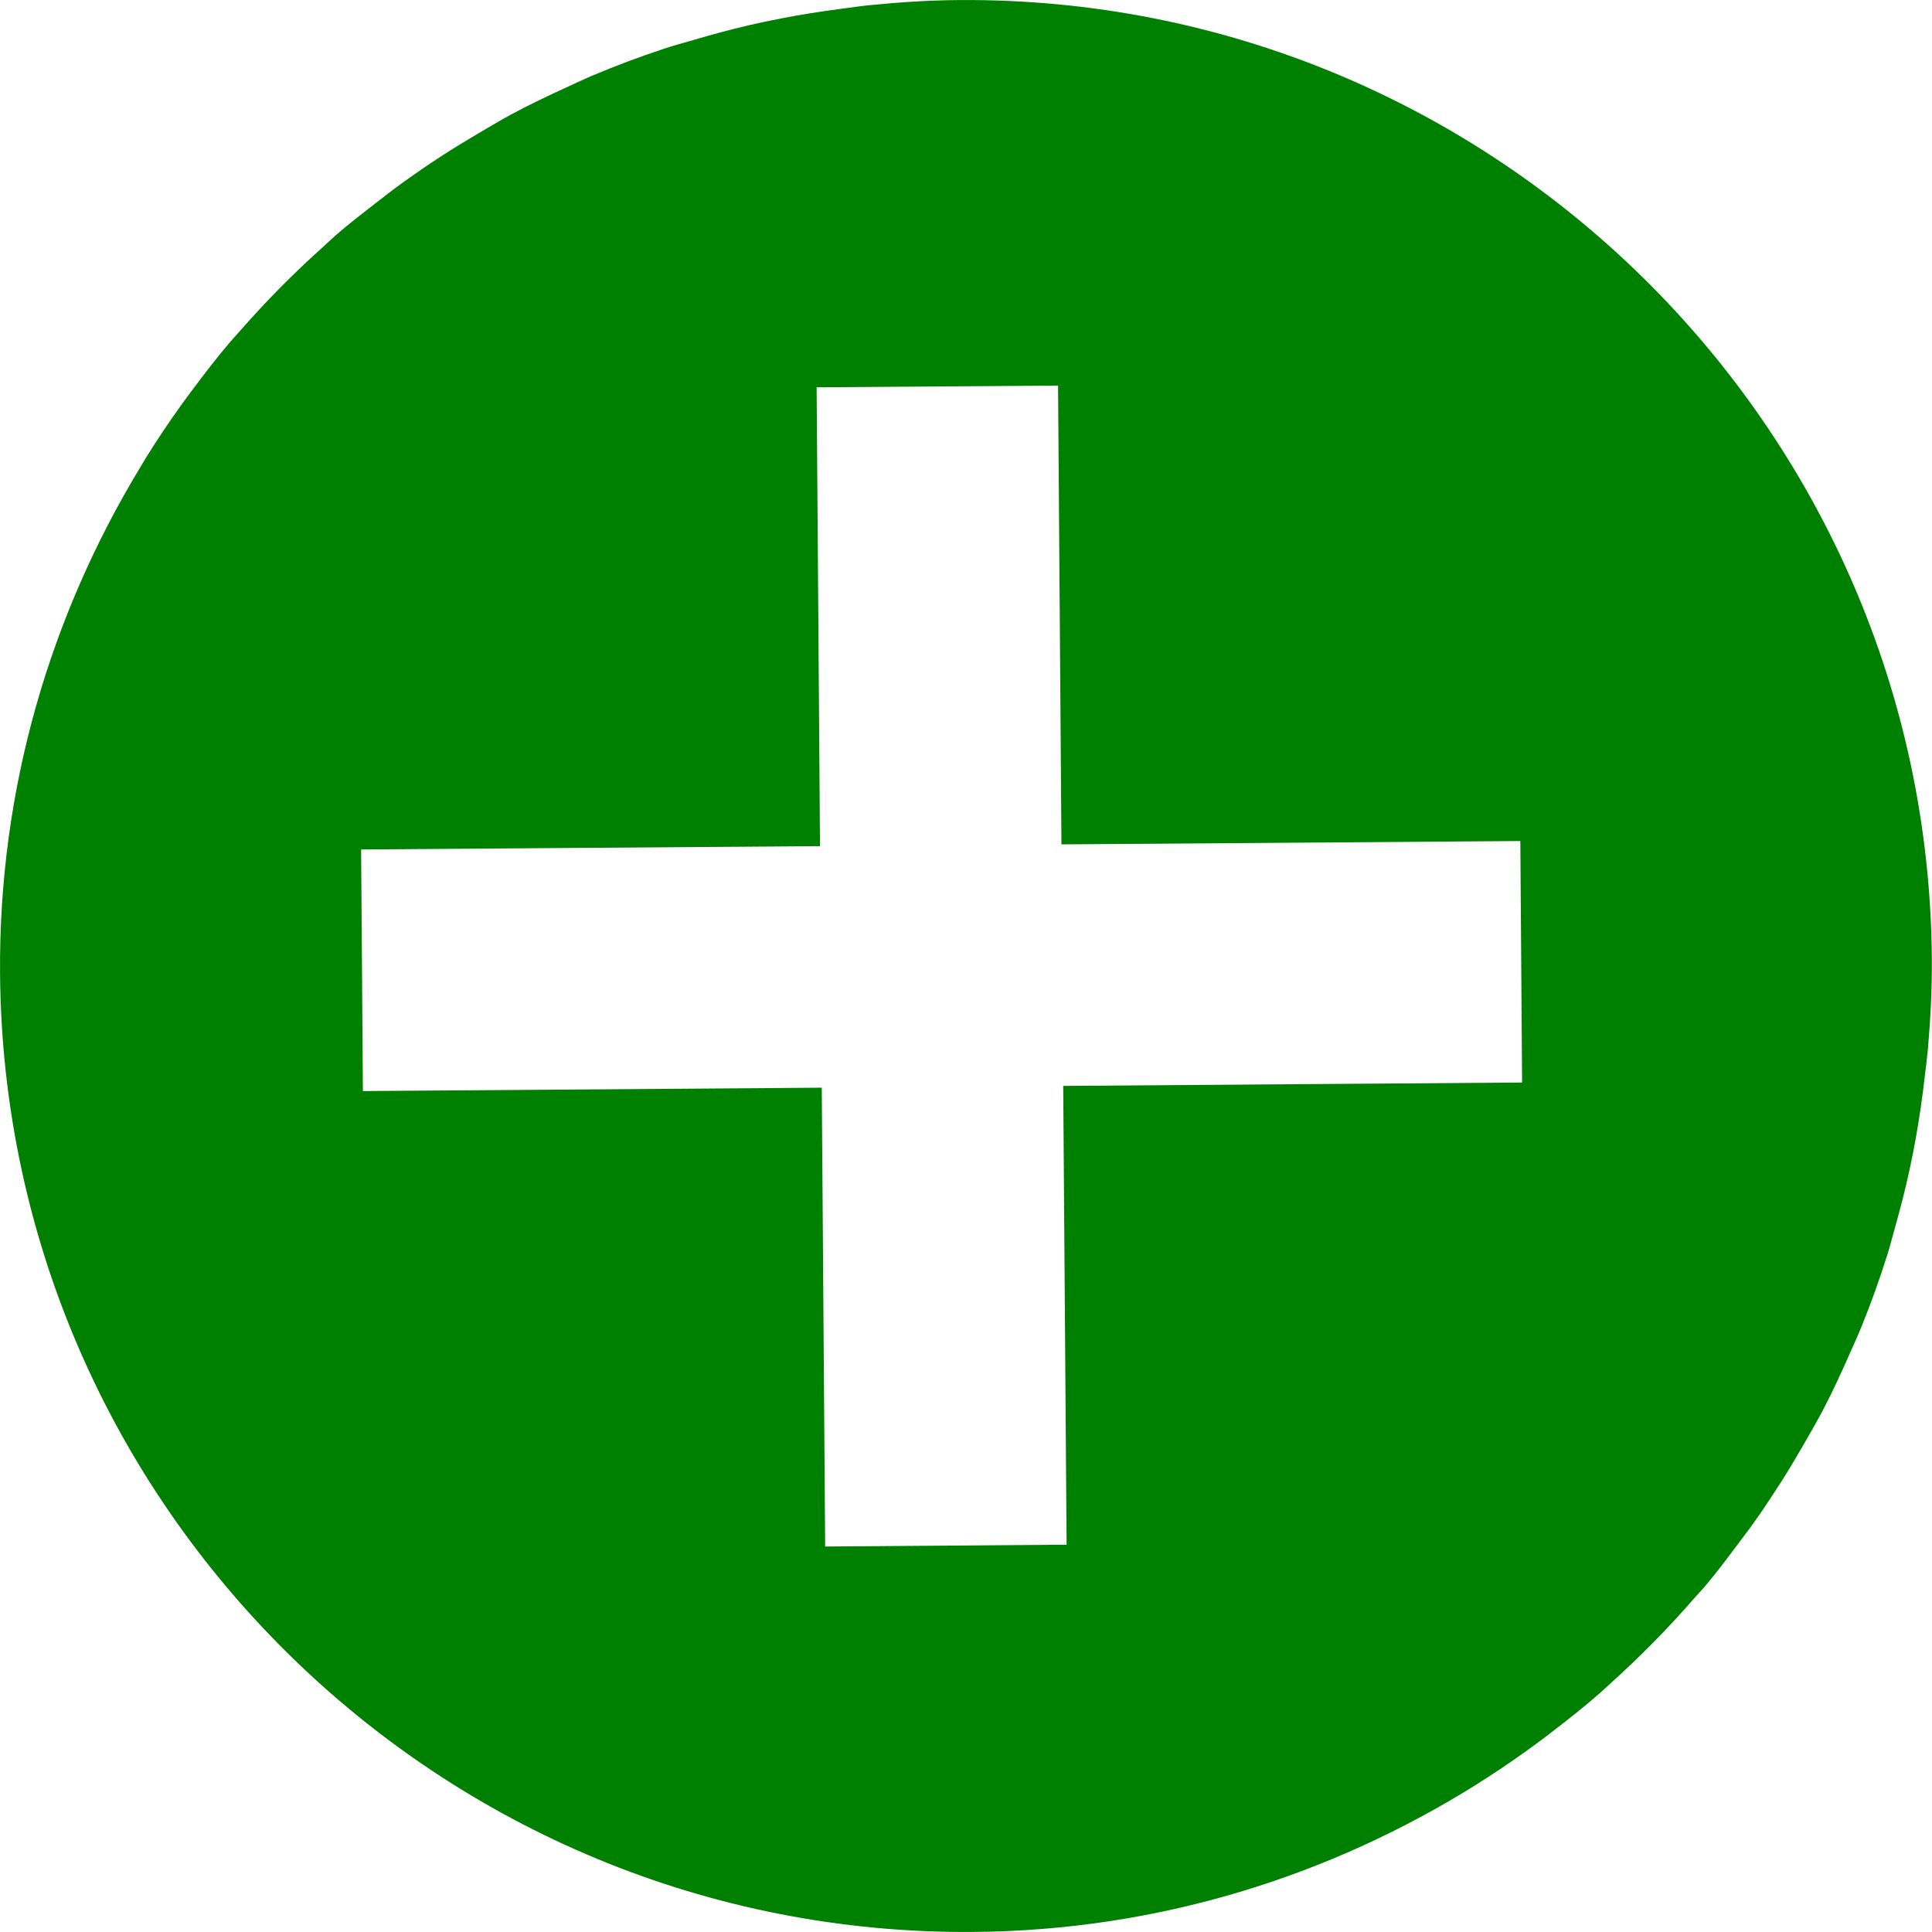
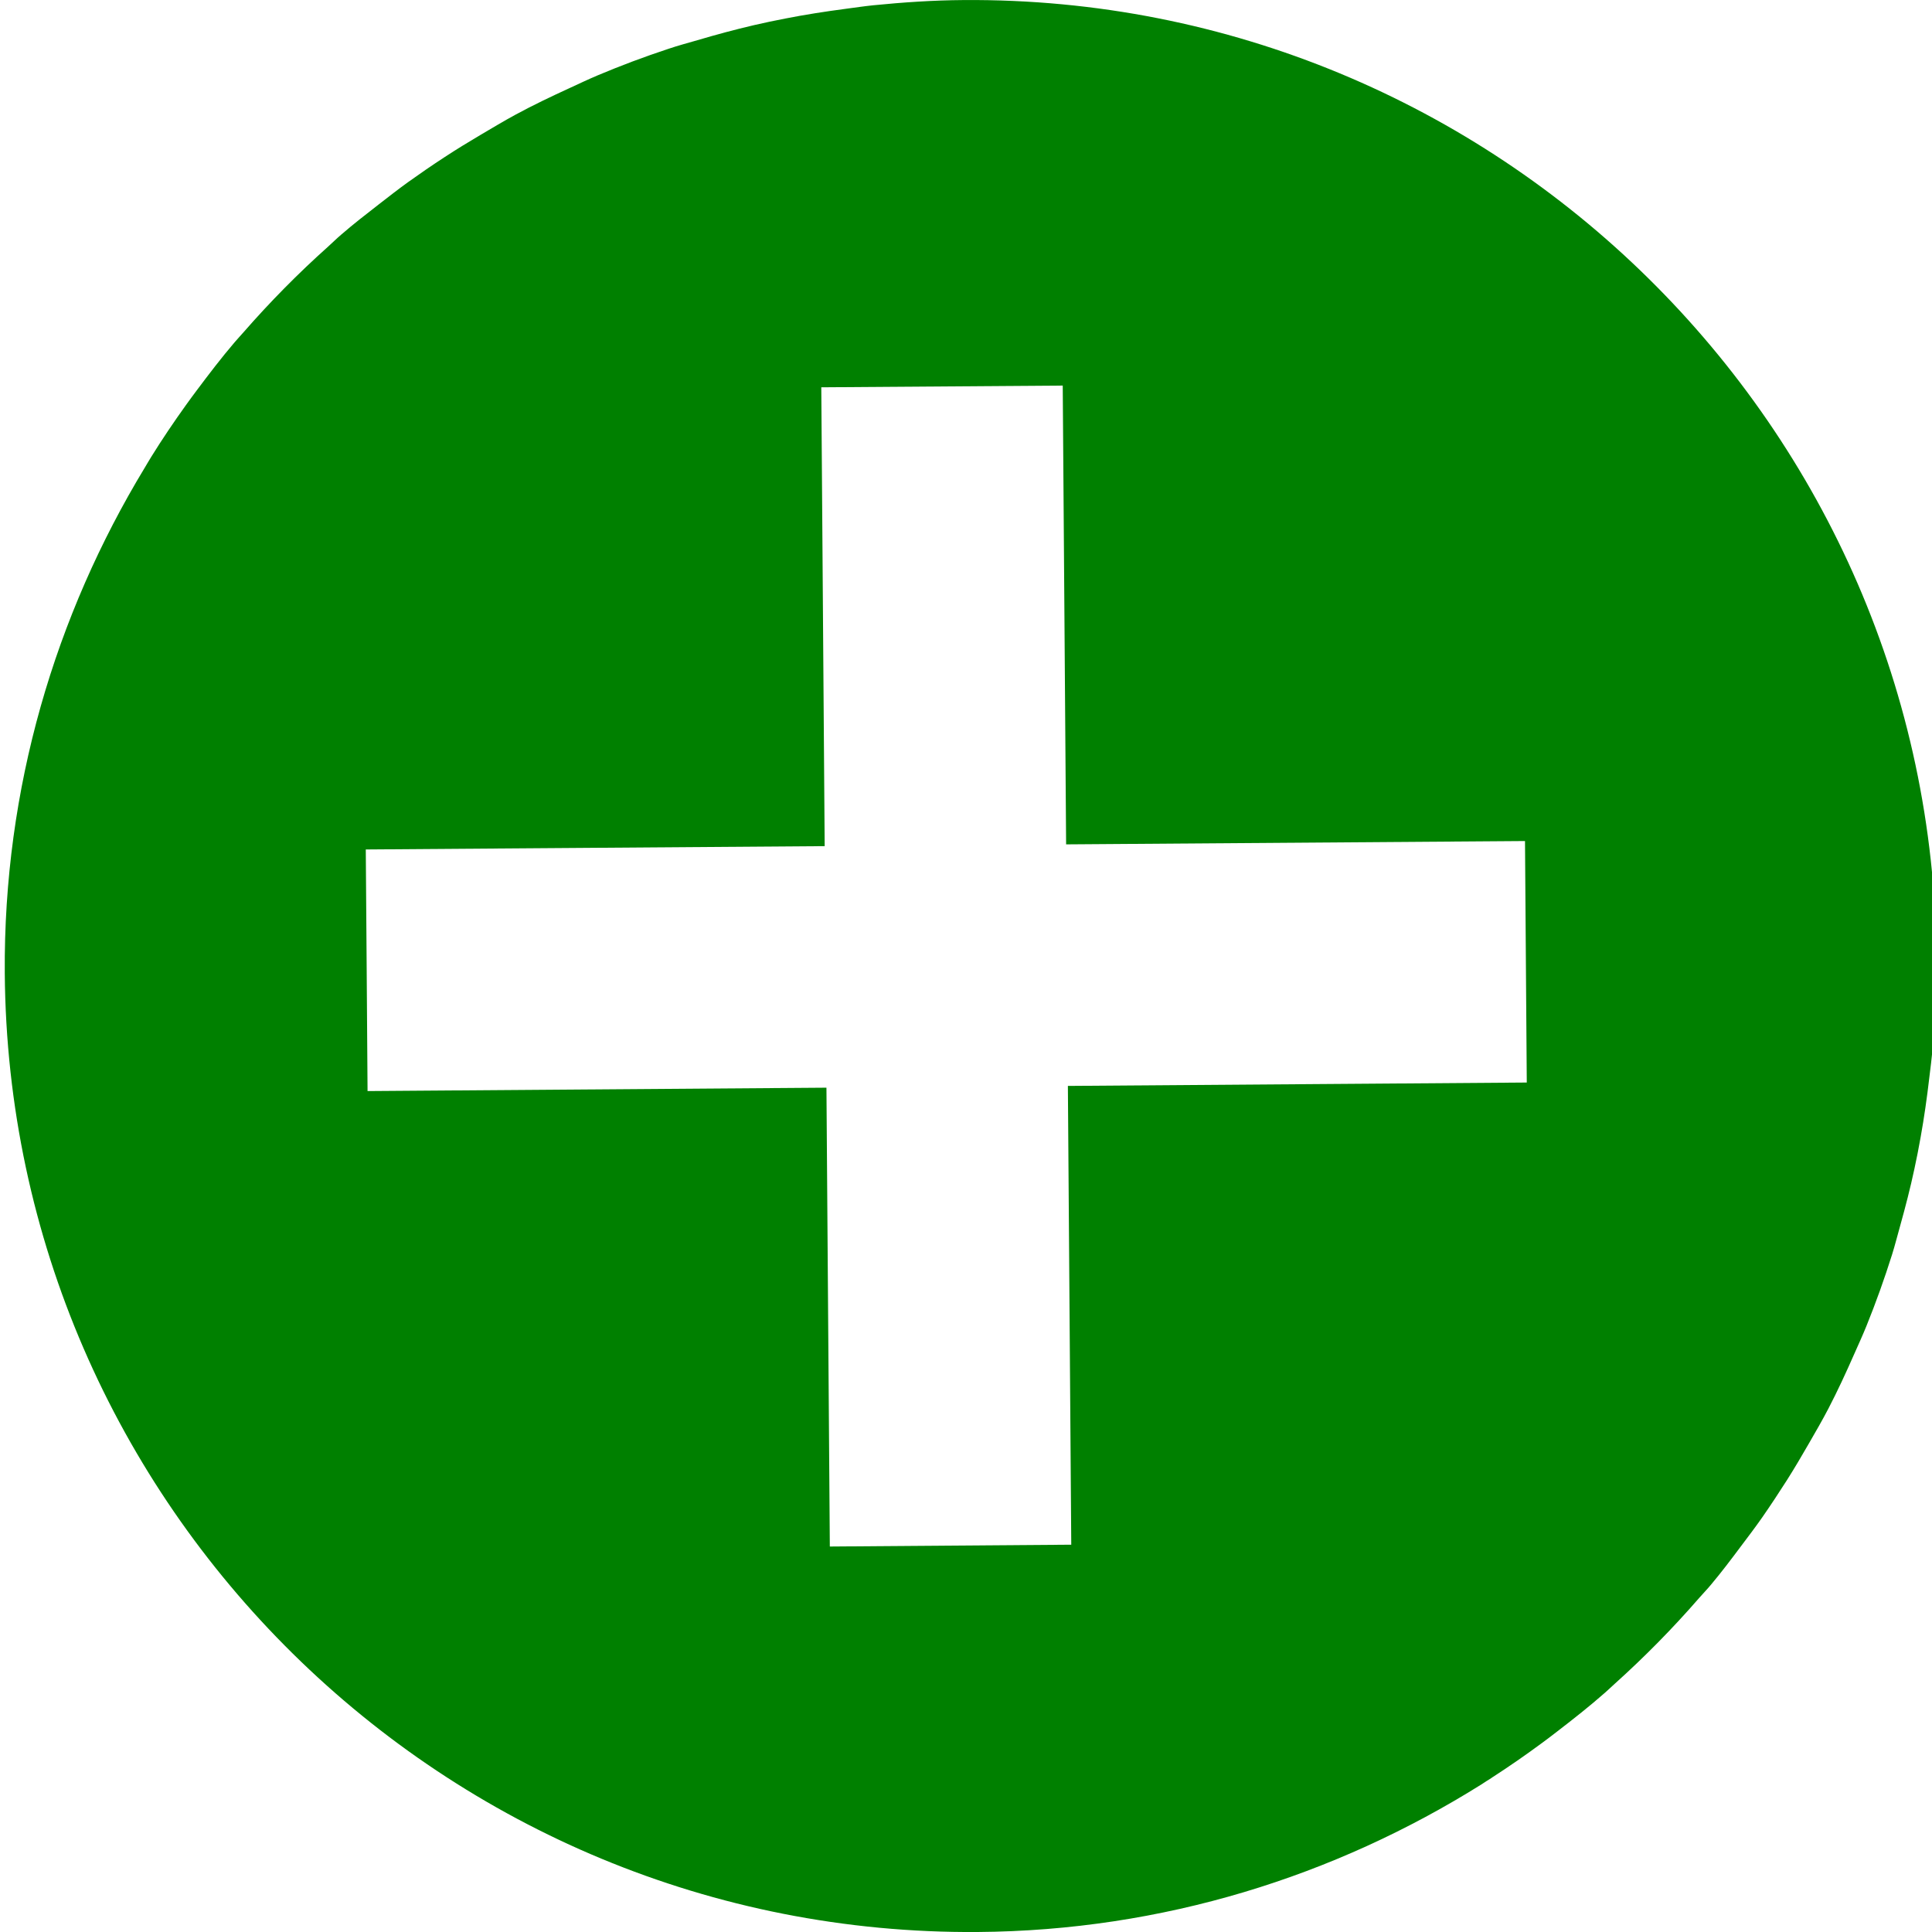
<svg xmlns="http://www.w3.org/2000/svg" version="1.1" id="Layer_1" x="0px" y="0px" width="35.998" height="36.001" viewBox="0 0 35.998 36.001" enable-background="new 0 0 100 100" xml:space="preserve">
  <defs id="defs11" />
-   <path d="m 27.706,33.129 c 0.326,-0.21 0.643,-0.43 0.954,-0.66 0.094,-0.069 0.186,-0.14 0.278,-0.211 0.3,-0.231 0.596,-0.464 0.88,-0.714 0.064,-0.055 0.124,-0.115 0.187,-0.171 0.555,-0.499 1.078,-1.03 1.568,-1.594 0.072,-0.083 0.152,-0.164 0.222,-0.249 0.194,-0.231 0.376,-0.472 0.556,-0.713 0.137,-0.181 0.273,-0.361 0.403,-0.547 0.157,-0.226 0.308,-0.456 0.457,-0.689 0.143,-0.226 0.278,-0.455 0.41,-0.685 0.124,-0.215 0.248,-0.428 0.363,-0.649 0.172,-0.331 0.328,-0.669 0.479,-1.012 0.078,-0.176 0.158,-0.35 0.23,-0.528 0.176,-0.435 0.335,-0.879 0.477,-1.33 0.056,-0.178 0.101,-0.361 0.152,-0.54 0.097,-0.348 0.188,-0.699 0.264,-1.056 0.042,-0.193 0.08,-0.387 0.115,-0.584 0.067,-0.372 0.12,-0.746 0.164,-1.126 0.021,-0.175 0.044,-0.348 0.06,-0.524 0.048,-0.554 0.077,-1.114 0.073,-1.679 -0.072,-9.925 -8.206,-17.941 -18.131,-17.867 -0.566,0.004 -1.124,0.042 -1.678,0.097 -0.175,0.018 -0.348,0.044 -0.523,0.067 -0.378,0.05 -0.752,0.108 -1.123,0.181 -0.196,0.037 -0.389,0.079 -0.582,0.123 -0.355,0.083 -0.705,0.177 -1.052,0.28 -0.179,0.052 -0.361,0.1 -0.538,0.16 C 11.922,1.057 11.48,1.223 11.048,1.405 10.871,1.48 10.698,1.562 10.523,1.643 10.183,1.799 9.847,1.959 9.518,2.137 c -0.218,0.118 -0.43,0.246 -0.644,0.372 -0.23,0.136 -0.457,0.274 -0.679,0.42 -0.232,0.151 -0.457,0.306 -0.682,0.467 -0.184,0.133 -0.362,0.272 -0.541,0.411 -0.238,0.185 -0.477,0.37 -0.704,0.567 -0.084,0.071 -0.164,0.152 -0.246,0.225 -0.557,0.498 -1.08,1.029 -1.571,1.591 -0.055,0.064 -0.114,0.125 -0.168,0.189 -0.245,0.287 -0.474,0.587 -0.701,0.89 -0.069,0.093 -0.139,0.186 -0.207,0.282 -0.225,0.314 -0.442,0.635 -0.646,0.964 -0.041,0.065 -0.078,0.132 -0.119,0.199 -1.668,2.752 -2.635,5.973 -2.609,9.42 C 0.073,28.059 8.207,36.075 18.132,36 c 3.448,-0.025 6.653,-1.04 9.38,-2.747 0.063,-0.044 0.13,-0.083 0.194,-0.124 z m -12.393,-12.861 -8.551,0.063 -0.016,-2.239 -0.017,-2.263 8.551,-0.062 -0.063,-8.55 4.499,-0.032 0.063,8.549 8.551,-0.062 0.033,4.5 -8.551,0.063 0.063,8.549 -4.499,0.034 -0.063,-8.55 z" id="path5" style="fill:#008000" />
+   <path d="m 27.793,33.129 c 0.326,-0.21 0.643,-0.43 0.954,-0.66 0.094,-0.069 0.186,-0.14 0.278,-0.211 0.3,-0.231 0.596,-0.464 0.88,-0.714 0.064,-0.055 0.124,-0.115 0.187,-0.171 0.555,-0.499 1.078,-1.03 1.568,-1.594 0.072,-0.083 0.152,-0.164 0.222,-0.249 0.194,-0.231 0.376,-0.472 0.556,-0.713 0.137,-0.181 0.273,-0.361 0.403,-0.547 0.157,-0.226 0.308,-0.456 0.457,-0.689 0.143,-0.226 0.278,-0.455 0.41,-0.685 0.124,-0.215 0.248,-0.428 0.363,-0.649 0.172,-0.331 0.328,-0.669 0.479,-1.012 0.078,-0.176 0.158,-0.35 0.23,-0.528 0.176,-0.435 0.335,-0.879 0.477,-1.33 0.056,-0.178 0.101,-0.361 0.152,-0.54 0.097,-0.348 0.188,-0.699 0.264,-1.056 0.042,-0.193 0.08,-0.387 0.115,-0.584 0.067,-0.372 0.12,-0.746 0.164,-1.126 0.021,-0.175 0.044,-0.348 0.06,-0.524 0.048,-0.554 0.077,-1.114 0.073,-1.679 -0.072,-9.925 -8.206,-17.941 -18.131,-17.867 -0.566,0.004 -1.124,0.042 -1.678,0.097 -0.175,0.018 -0.348,0.044 -0.523,0.067 -0.378,0.05 -0.752,0.108 -1.123,0.181 -0.196,0.037 -0.389,0.079 -0.582,0.123 -0.355,0.083 -0.705,0.177 -1.052,0.28 -0.179,0.052 -0.361,0.1 -0.538,0.16 C 12.009,1.057 11.567,1.223 11.135,1.405 10.958,1.48 10.785,1.562 10.61,1.643 10.27,1.799 9.934,1.959 9.606,2.137 c -0.218,0.118 -0.43,0.246 -0.644,0.372 -0.23,0.136 -0.457,0.274 -0.679,0.42 -0.232,0.151 -0.457,0.306 -0.682,0.467 -0.184,0.133 -0.362,0.272 -0.541,0.411 -0.238,0.185 -0.477,0.37 -0.704,0.567 -0.084,0.071 -0.164,0.152 -0.246,0.225 -0.557,0.498 -1.08,1.029 -1.571,1.591 -0.055,0.064 -0.114,0.125 -0.168,0.189 -0.245,0.287 -0.474,0.587 -0.701,0.89 -0.069,0.093 -0.139,0.186 -0.207,0.282 -0.225,0.314 -0.442,0.635 -0.646,0.964 -0.041,0.065 -0.078,0.132 -0.119,0.199 -1.668,2.752 -2.635,5.973 -2.609,9.42 0.072,9.925 8.206,17.941 18.131,17.867 3.448,-0.025 6.653,-1.04 9.38,-2.747 0.063,-0.044 0.13,-0.083 0.194,-0.124 z m -12.393,-12.861 -8.551,0.063 -0.016,-2.239 -0.017,-2.263 8.551,-0.062 -0.063,-8.55 4.499,-0.032 0.063,8.549 8.551,-0.062 0.033,4.5 -8.551,0.063 0.063,8.549 -4.499,0.034 -0.063,-8.55 z" id="path5" style="fill:#008000" />
</svg>
